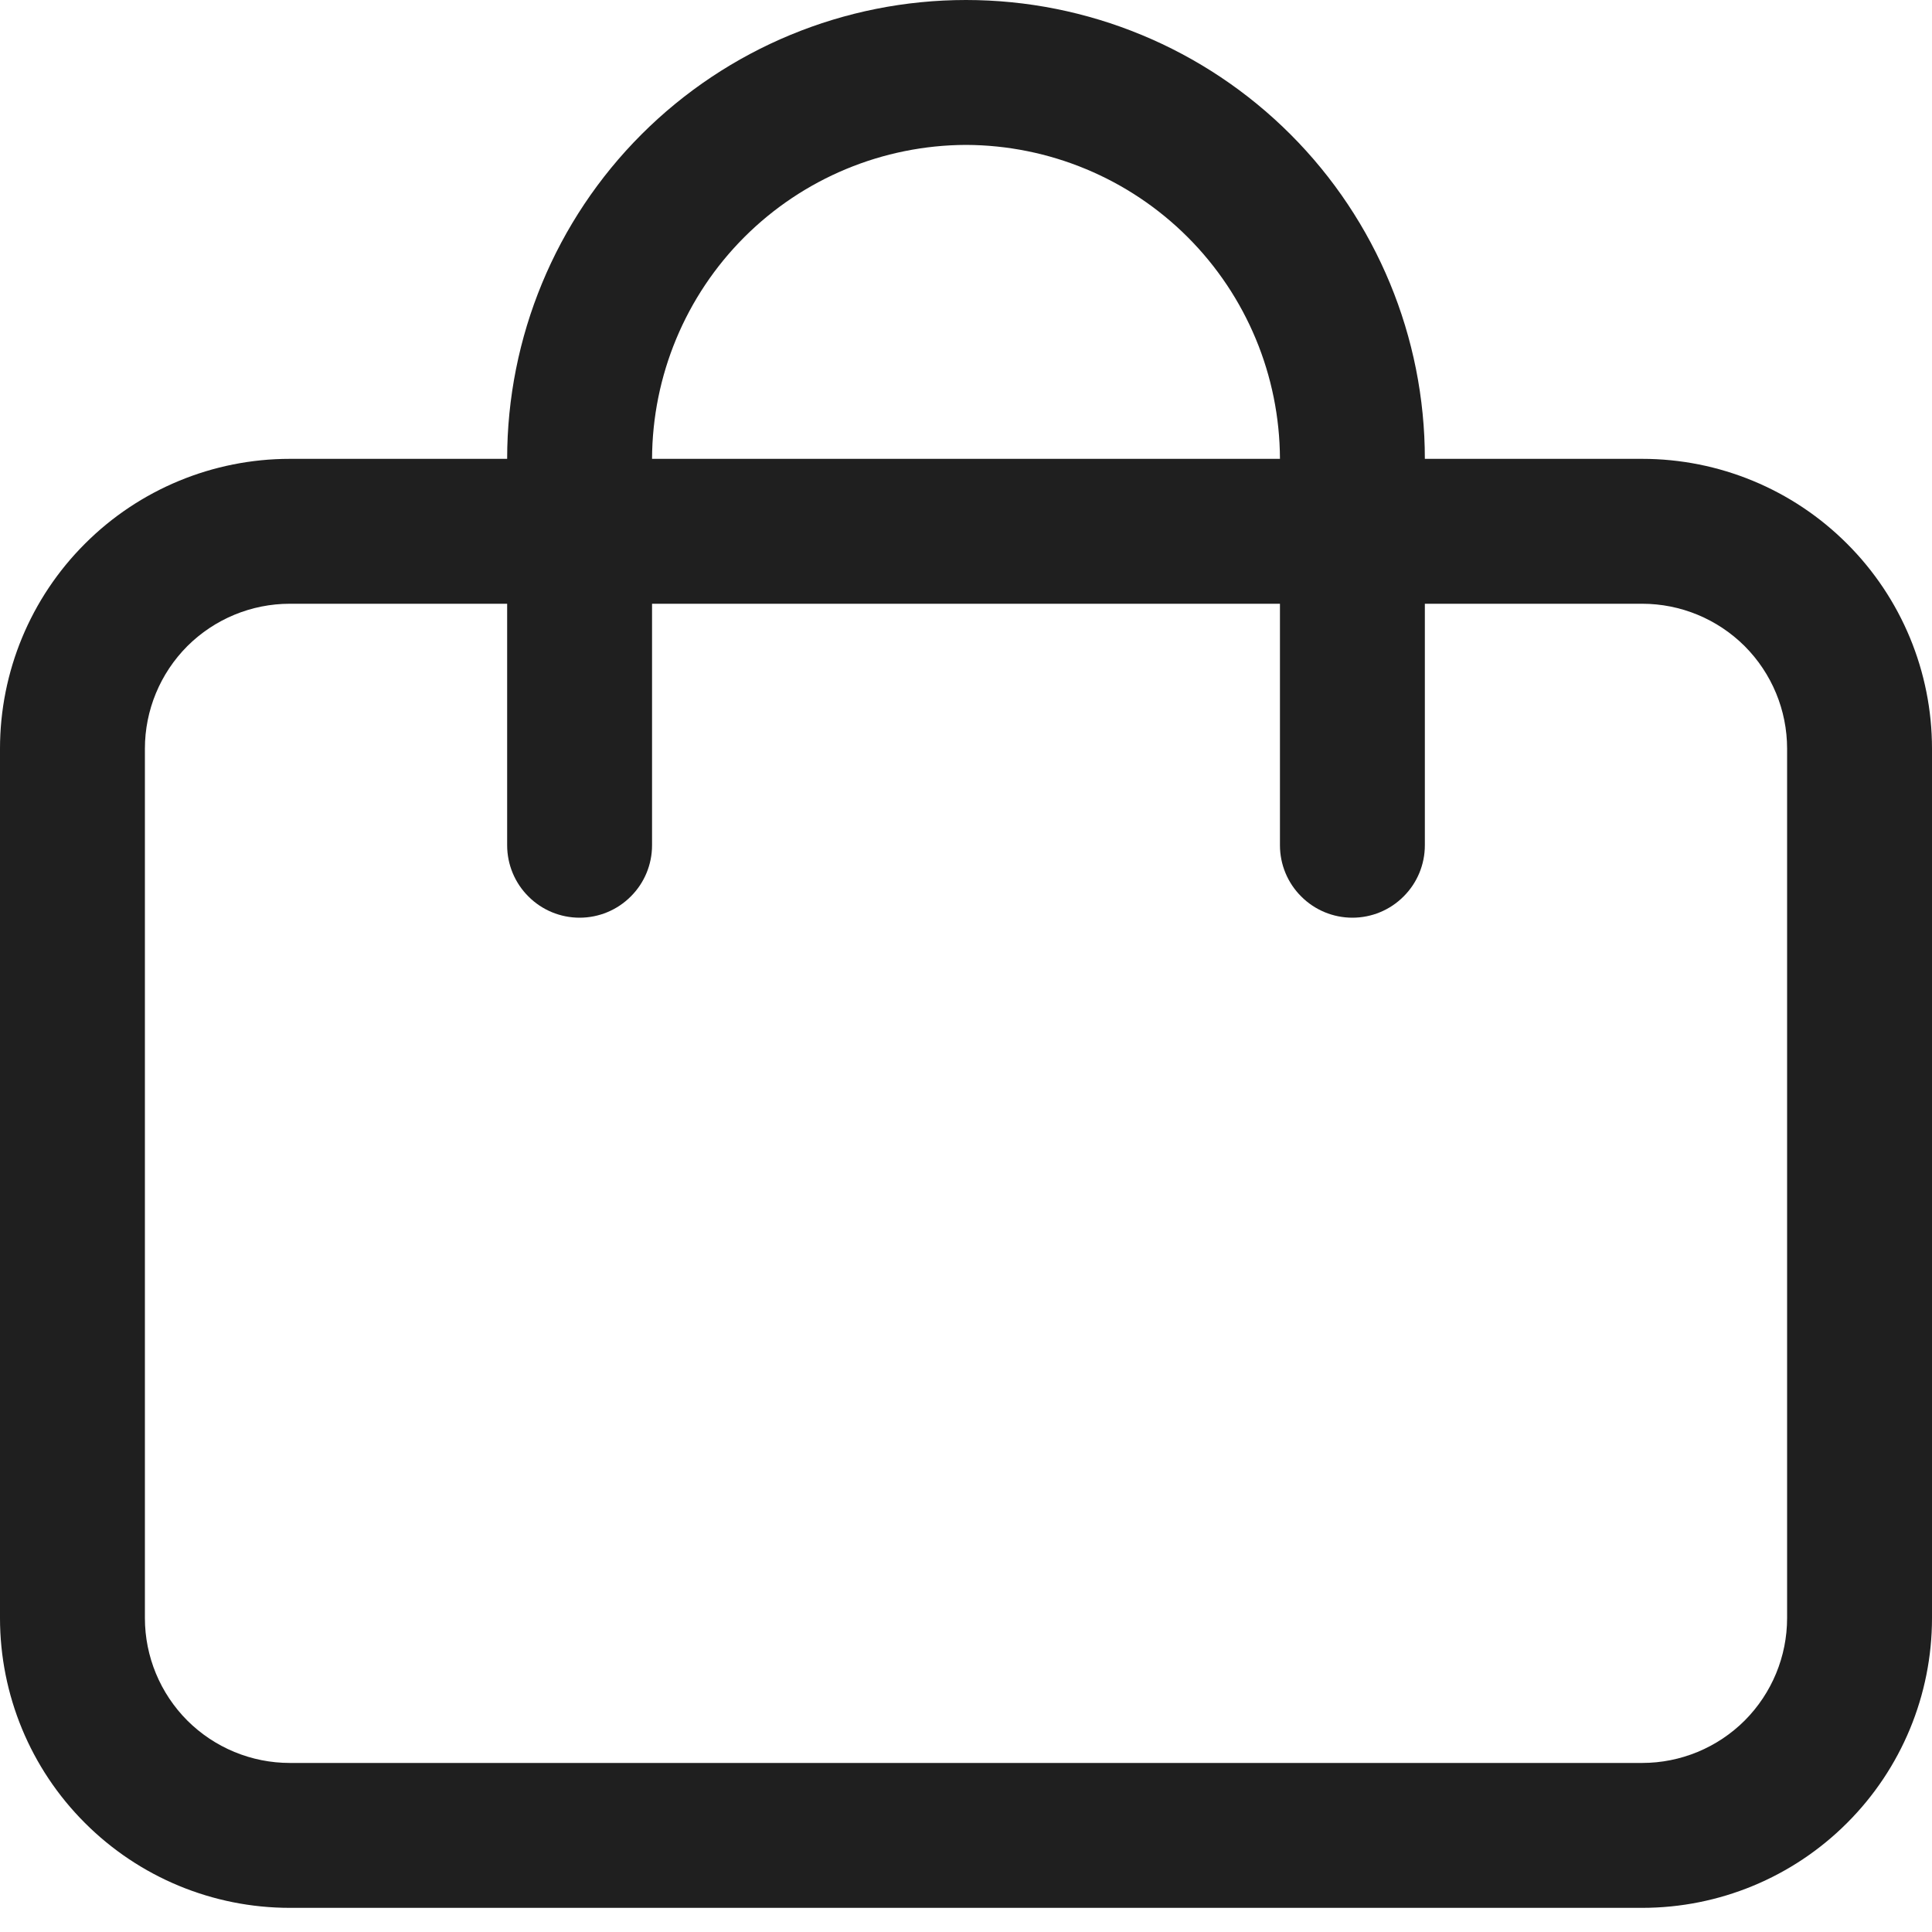
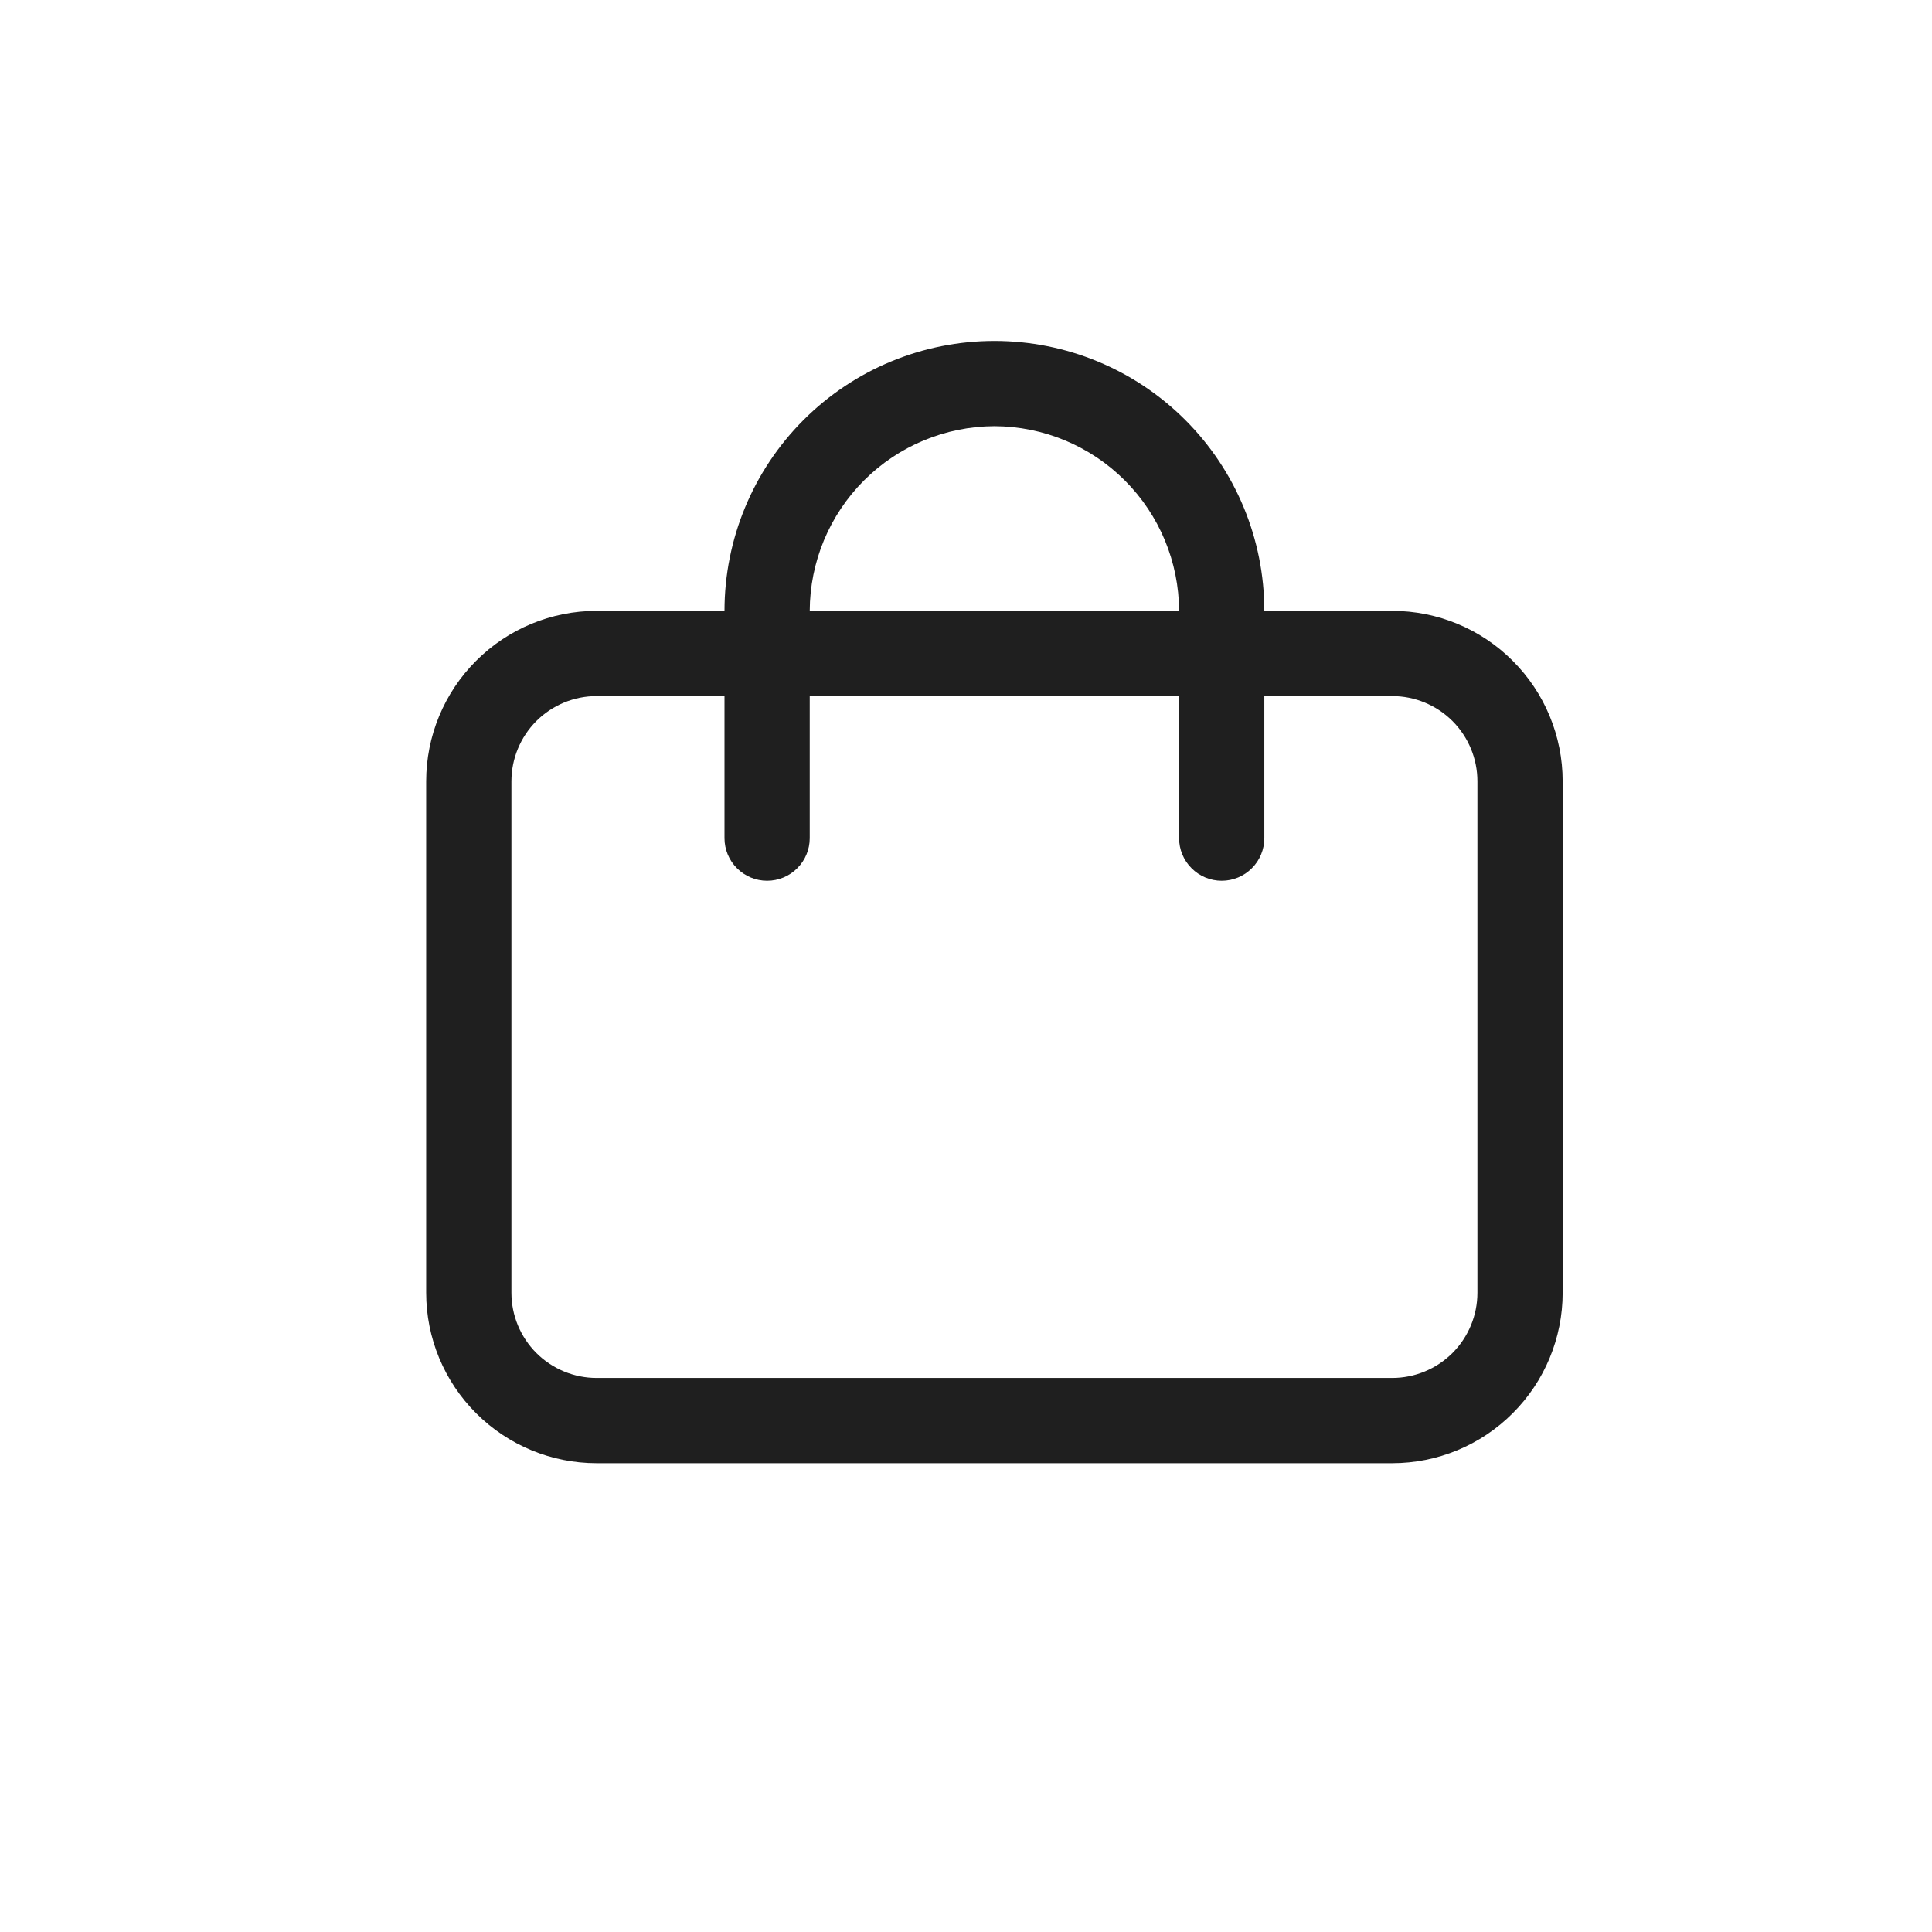
- <svg xmlns="http://www.w3.org/2000/svg" width="19" height="19" viewBox="7 6 20 20" fill="none">
+ <svg xmlns="http://www.w3.org/2000/svg" width="34" height="34" viewBox="0 0 33 34" fill="none">
  <path d="M24 25.75H10C9.204 25.75 8.441 25.434 7.879 24.871C7.316 24.309 7 23.546 7 22.75V13.75C7 12.954 7.316 12.191 7.879 11.629C8.441 11.066 9.204 10.75 10 10.75H24C24.796 10.75 25.559 11.066 26.121 11.629C26.684 12.191 27 12.954 27 13.75V22.75C27 23.546 26.684 24.309 26.121 24.871C25.559 25.434 24.796 25.75 24 25.75ZM10 12.25C9.602 12.25 9.221 12.408 8.939 12.689C8.658 12.971 8.5 13.352 8.5 13.75V22.75C8.5 23.148 8.658 23.529 8.939 23.811C9.221 24.092 9.602 24.25 10 24.25H24C24.398 24.25 24.779 24.092 25.061 23.811C25.342 23.529 25.5 23.148 25.5 22.75V13.75C25.5 13.352 25.342 12.971 25.061 12.689C24.779 12.408 24.398 12.25 24 12.25H10Z" fill="#1F1F1F" />
  <path d="M12.25 14.75C12.25 14.949 12.329 15.14 12.47 15.28C12.61 15.421 12.801 15.5 13 15.5C13.199 15.5 13.39 15.421 13.53 15.28C13.671 15.14 13.75 14.949 13.75 14.75H12.25ZM20.25 14.75C20.25 14.949 20.329 15.14 20.47 15.28C20.61 15.421 20.801 15.5 21 15.5C21.199 15.5 21.39 15.421 21.53 15.28C21.671 15.14 21.75 14.949 21.75 14.75H20.25ZM13.75 14.75V10.75H12.25V14.75H13.75ZM20.25 10.75V14.75H21.75V10.75H20.25ZM17 7.5C17.861 7.503 18.686 7.846 19.295 8.455C19.904 9.064 20.247 9.889 20.25 10.75H21.75C21.75 9.49 21.25 8.282 20.359 7.391C19.468 6.5 18.26 6 17 6V7.5ZM17 6C15.74 6 14.532 6.5 13.641 7.391C12.75 8.282 12.25 9.49 12.25 10.75H13.75C13.753 9.889 14.096 9.064 14.705 8.455C15.314 7.846 16.139 7.503 17 7.5V6Z" fill="#1F1F1F" />
</svg>
